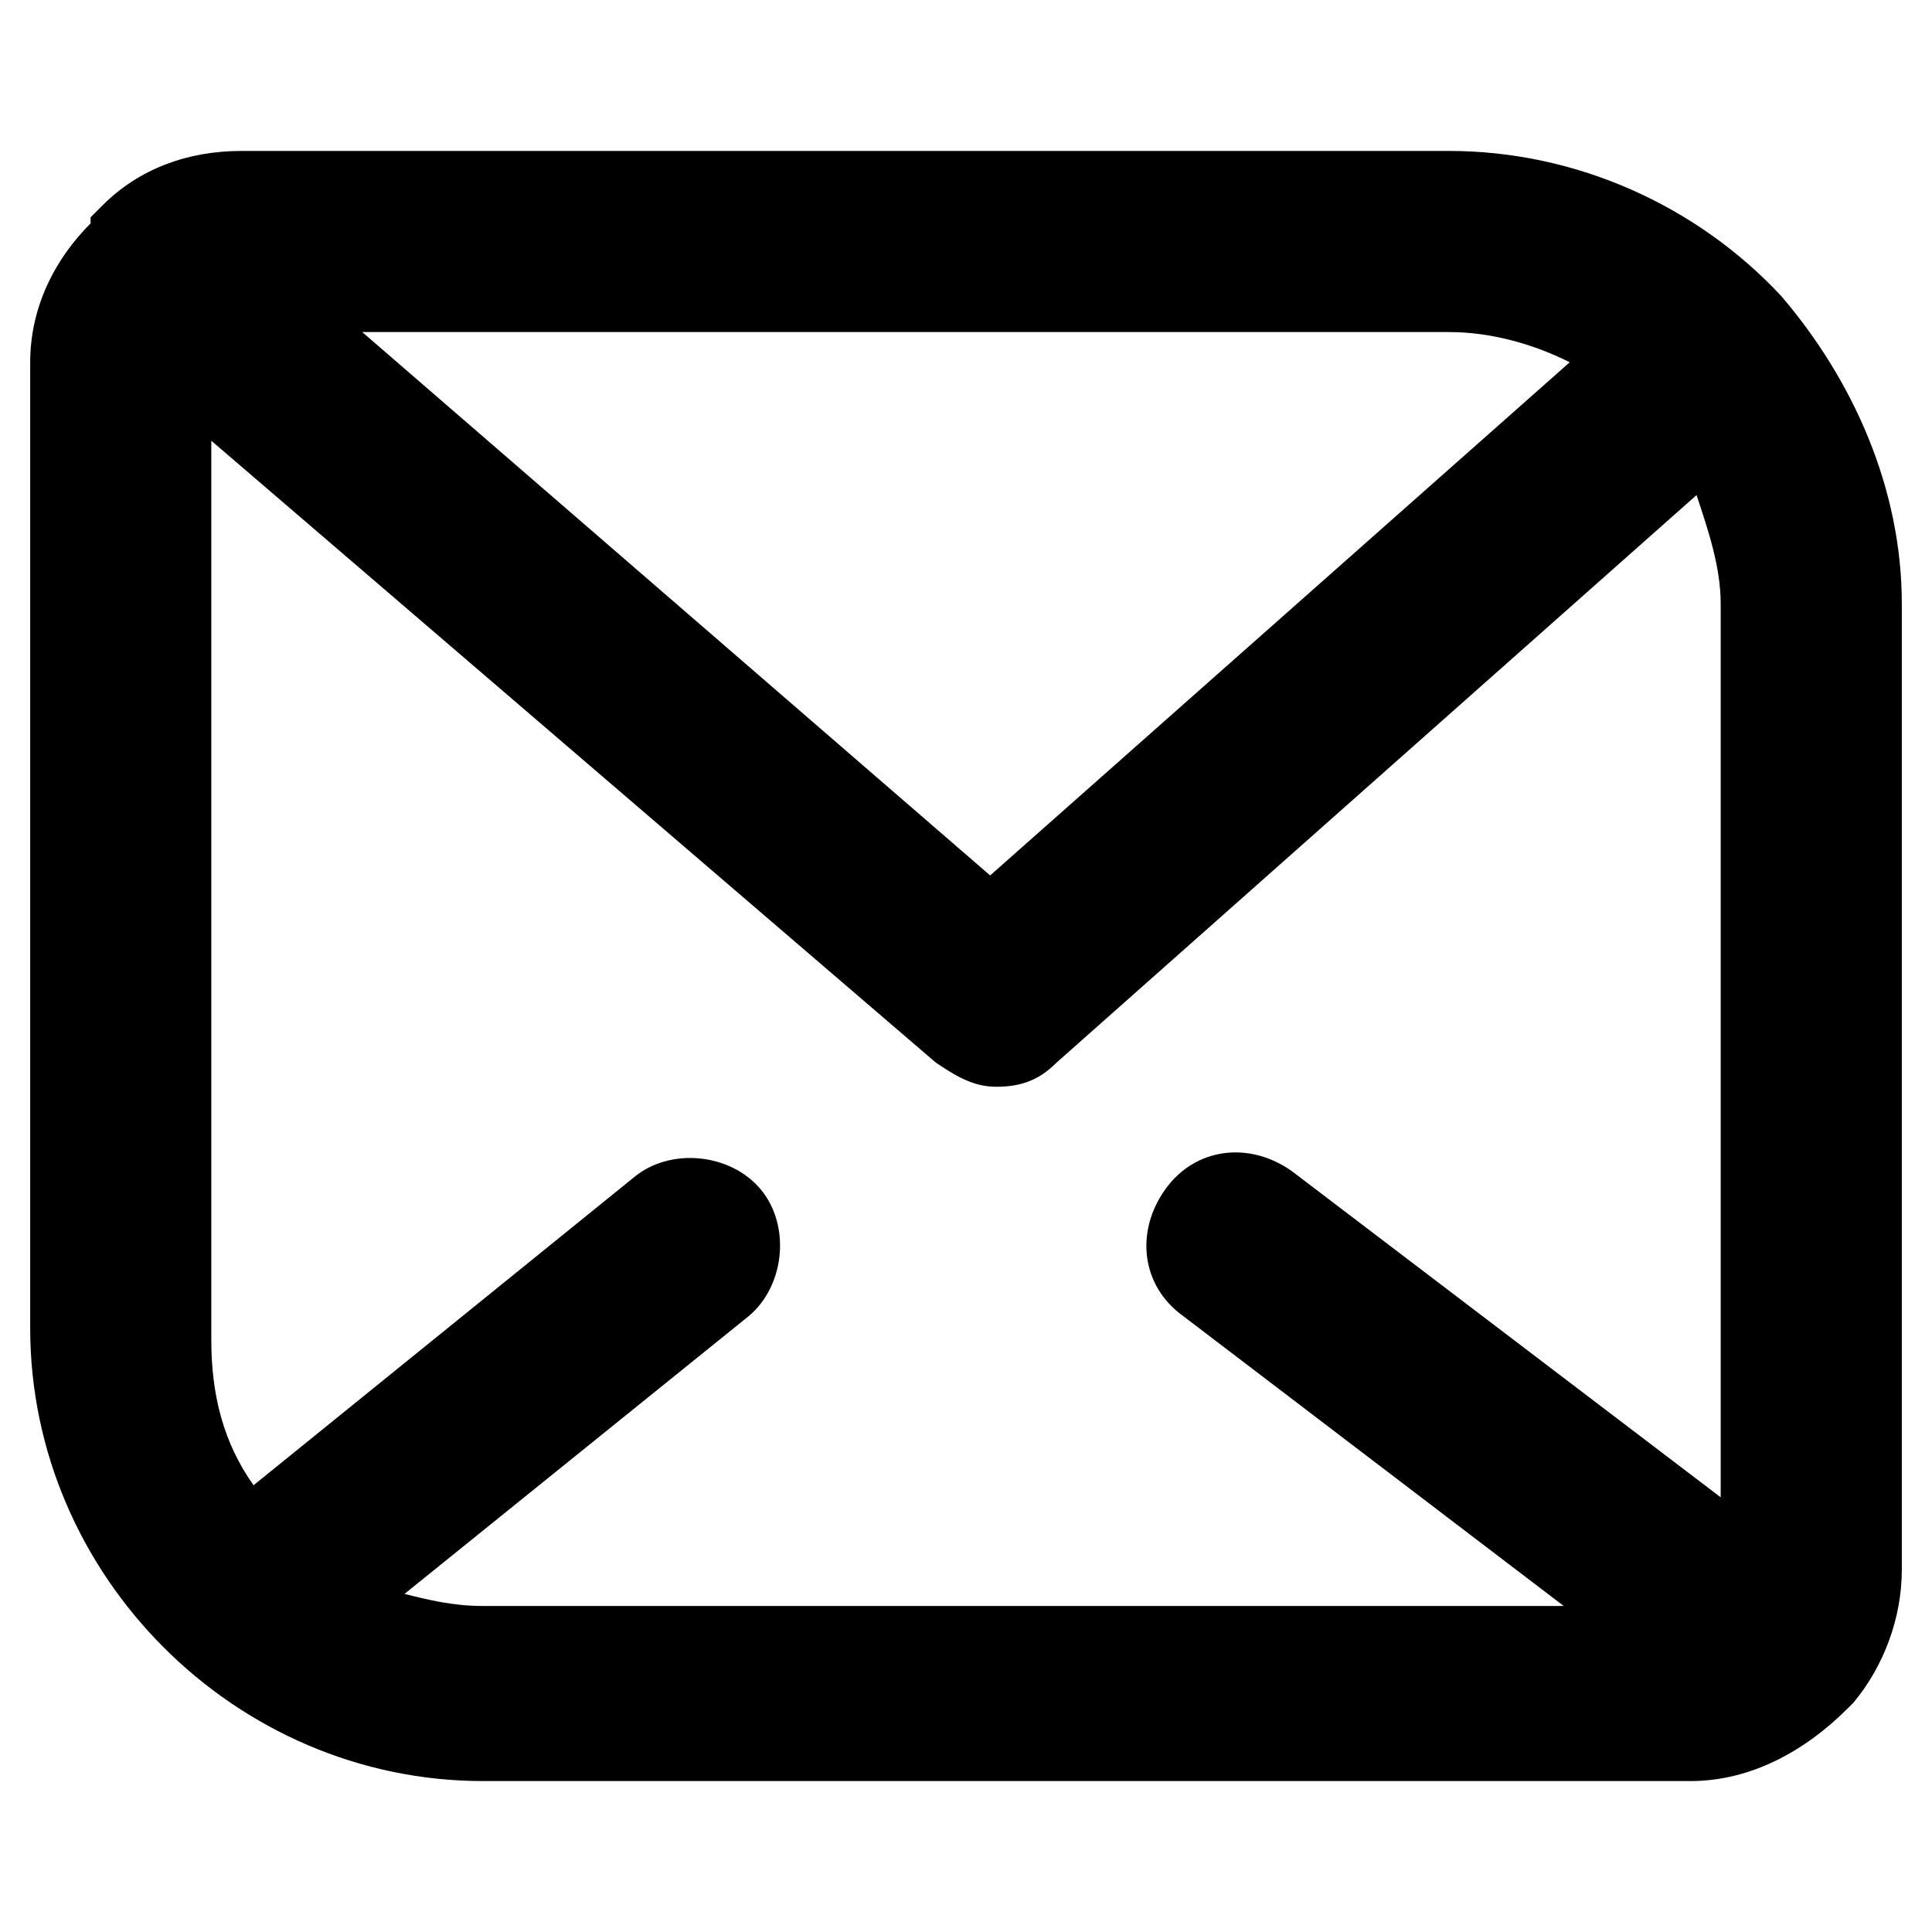
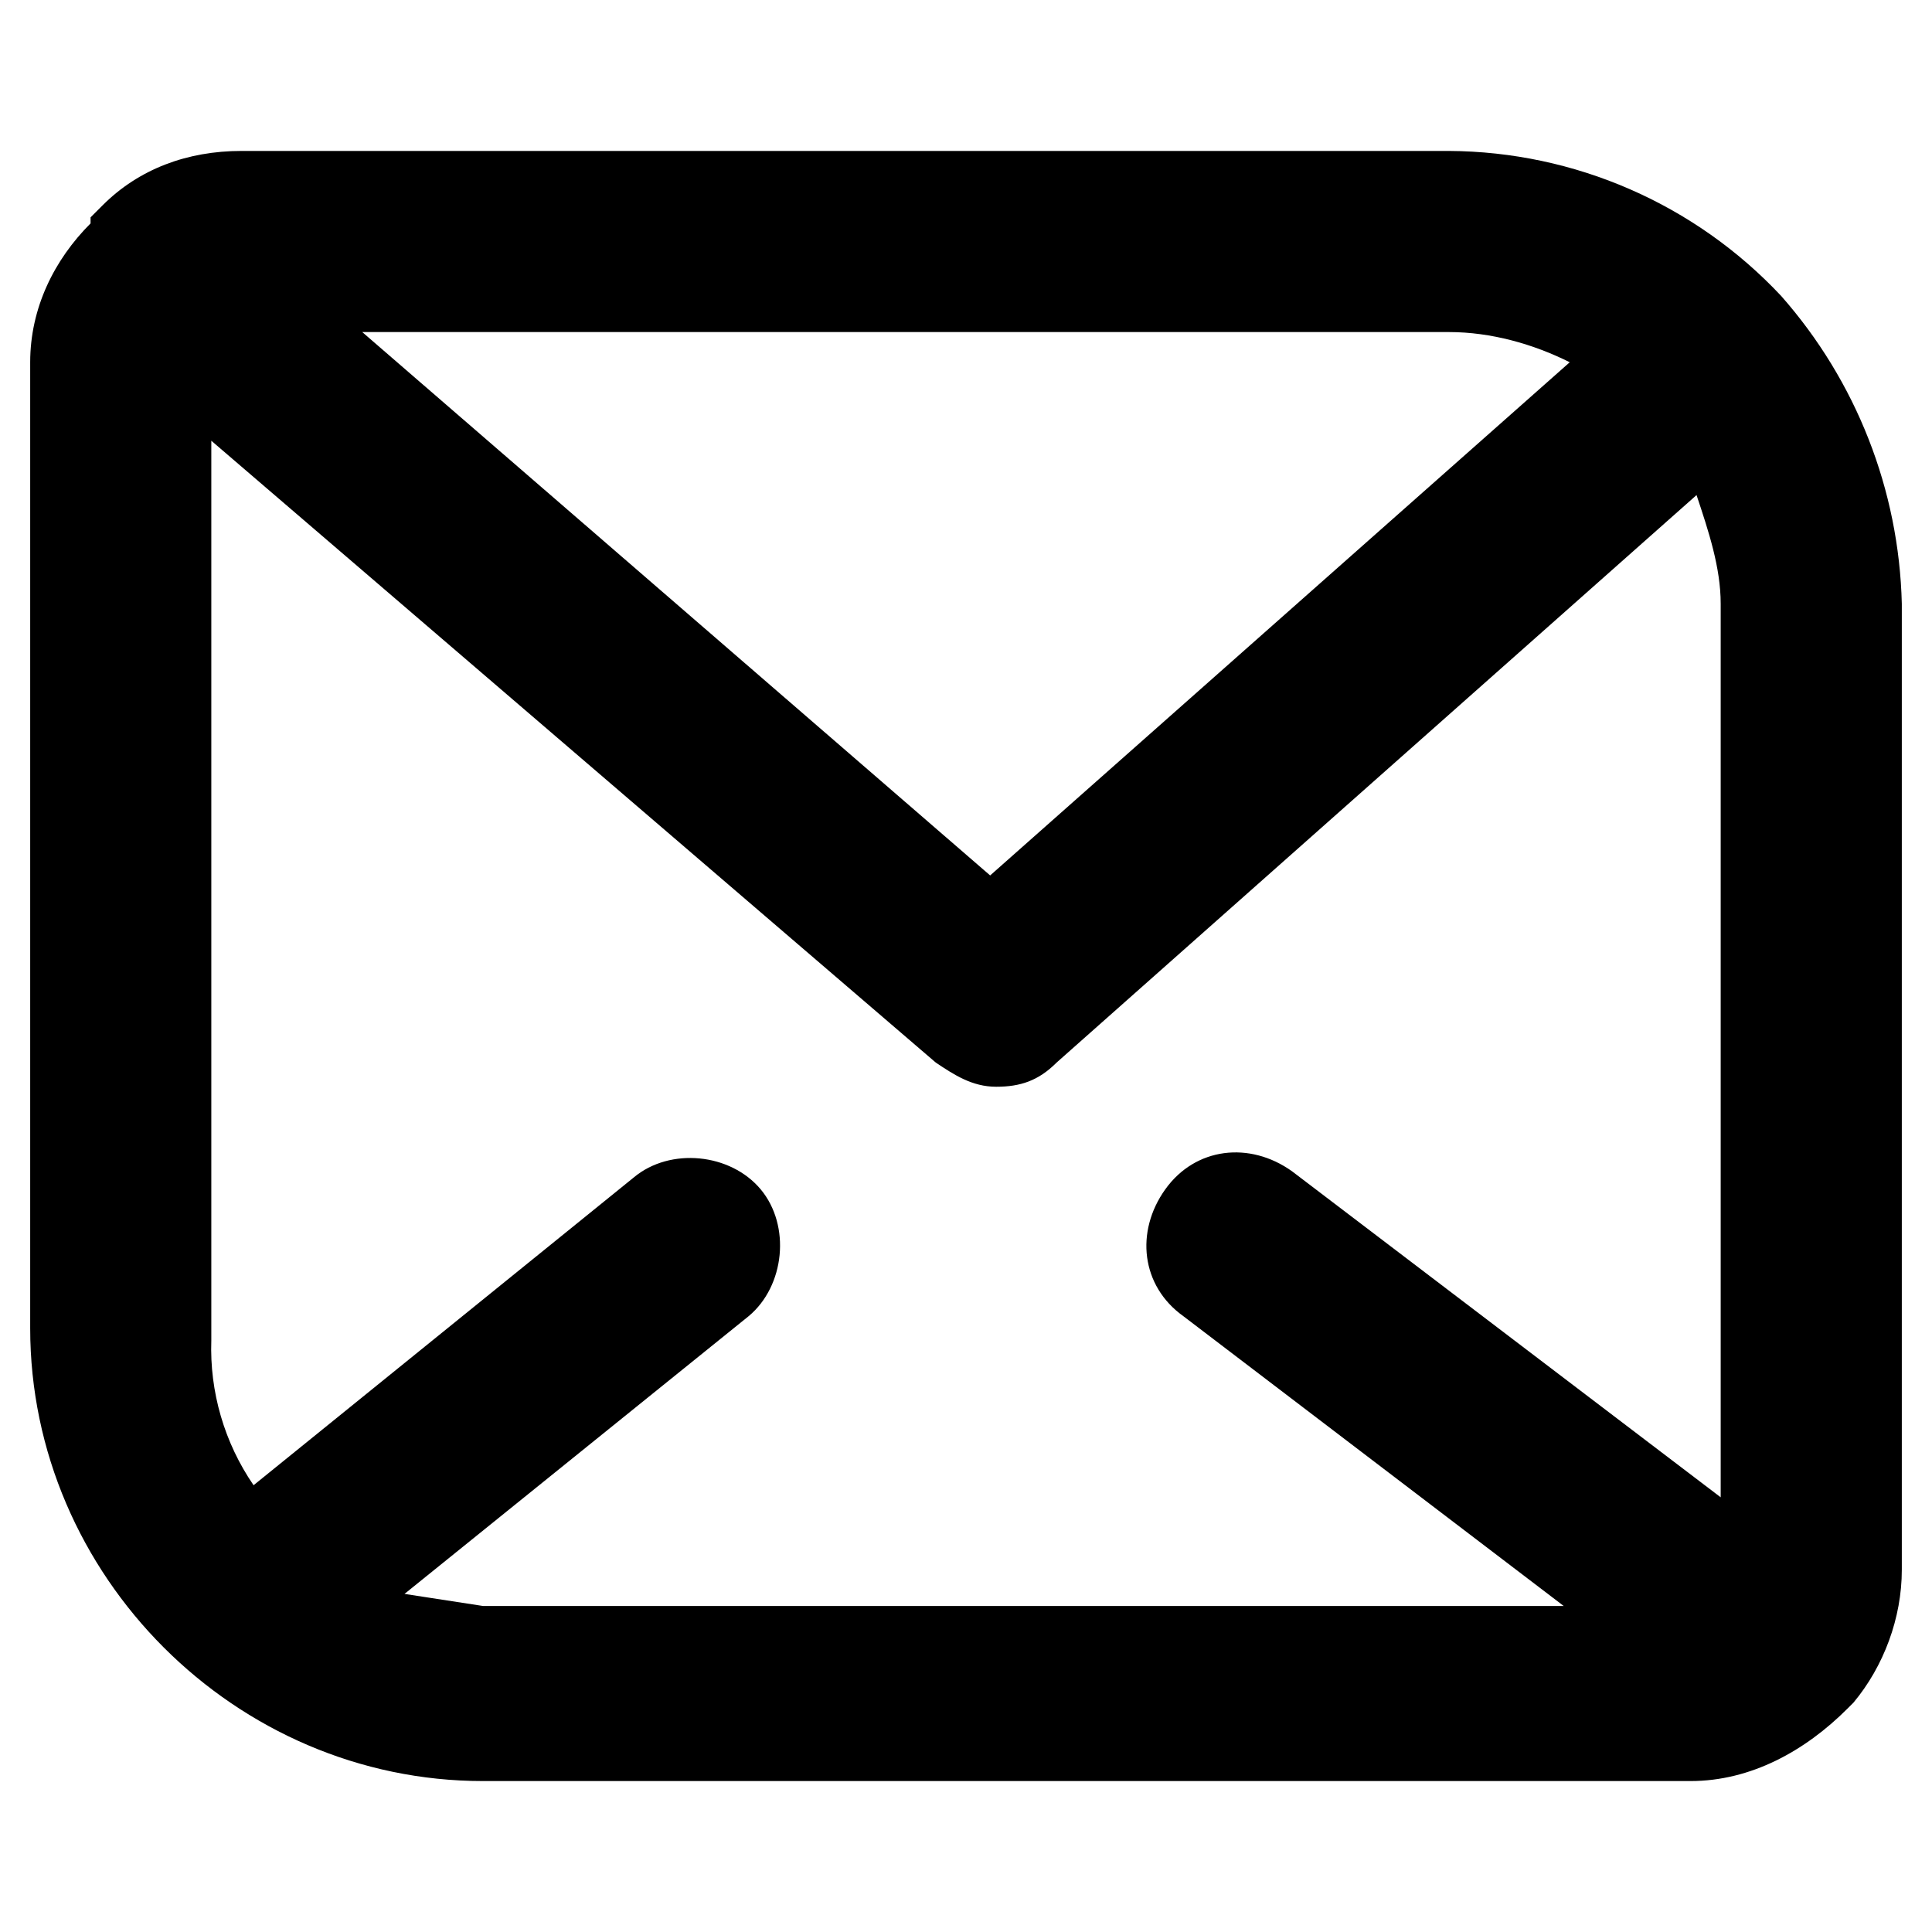
- <svg xmlns="http://www.w3.org/2000/svg" version="1.1" id="Layer_1" x="0px" y="0px" viewBox="0 0 32 32" style="enable-background:new 0 0 32 32;" xml:space="preserve">
-   <path d="M29.5,4.9C29.5,4.9,29.5,4.9,29.5,4.9C29.5,4.9,29.5,4.9,29.5,4.9c-1.4-1.5-3.4-2.4-5.5-2.4H4c-0.9,0-1.7,0.3-2.3,0.9  c0,0-0.1,0.1-0.1,0.1c0,0-0.1,0.1-0.1,0.1c0,0,0,0,0,0c0,0,0,0,0,0.1C0.9,4.3,0.5,5.1,0.5,6v16c0,4.1,3.4,7.5,7.5,7.5h20  c1,0,1.9-0.5,2.6-1.2c0,0,0,0,0.1-0.1c0,0,0,0,0,0c0.5-0.6,0.8-1.4,0.8-2.2V10C31.5,8.1,30.7,6.3,29.5,4.9z M24,5.5  c0.7,0,1.4,0.2,2,0.5l-9.6,8.5L6,5.5H24z M28.5,24.8l-7.1-5.4c-0.7-0.5-1.6-0.4-2.1,0.3c-0.5,0.7-0.4,1.6,0.3,2.1l6.3,4.8H8  c-0.5,0-0.9-0.1-1.3-0.2l5.7-4.6c0.6-0.5,0.7-1.5,0.2-2.1c-0.5-0.6-1.5-0.7-2.1-0.2l-6.3,5.1c-0.5-0.7-0.7-1.5-0.7-2.4V7.3l12,10.3  c0.3,0.2,0.6,0.4,1,0.4c0.4,0,0.7-0.1,1-0.4l10.6-9.4c0.2,0.6,0.4,1.2,0.4,1.8V24.8z" />
+ <svg xmlns="http://www.w3.org/2000/svg" viewBox="0 0 32 32">
+   <path d="M29.5 4.9A7.6 7.6 0 0 0 24 2.5H4c-.9 0-1.7.3-2.3.9l-.1.1-.1.1v.1C.9 4.3.5 5.1.5 6v16c0 4.1 3.4 7.5 7.5 7.5h20c1 0 1.9-.5 2.6-1.2l.1-.1c.5-.6.8-1.4.8-2.2V10a8 8 0 0 0-2-5.1zm-5.5.6c.7 0 1.4.2 2 .5l-9.6 8.5L6 5.5h18zm4.5 19.3l-7.1-5.4c-.7-.5-1.6-.4-2.1.3s-.4 1.6.3 2.1l6.3 4.8H8l-1.3-.2 5.7-4.6c.6-.5.7-1.5.2-2.1-.5-.6-1.5-.7-2.1-.2l-6.3 5.1a4 4 0 0 1-.7-2.4V7.3l12 10.3c.3.2.6.4 1 .4s.7-.1 1-.4l10.6-9.4c.2.6.4 1.2.4 1.8v14.8z" />
</svg>
